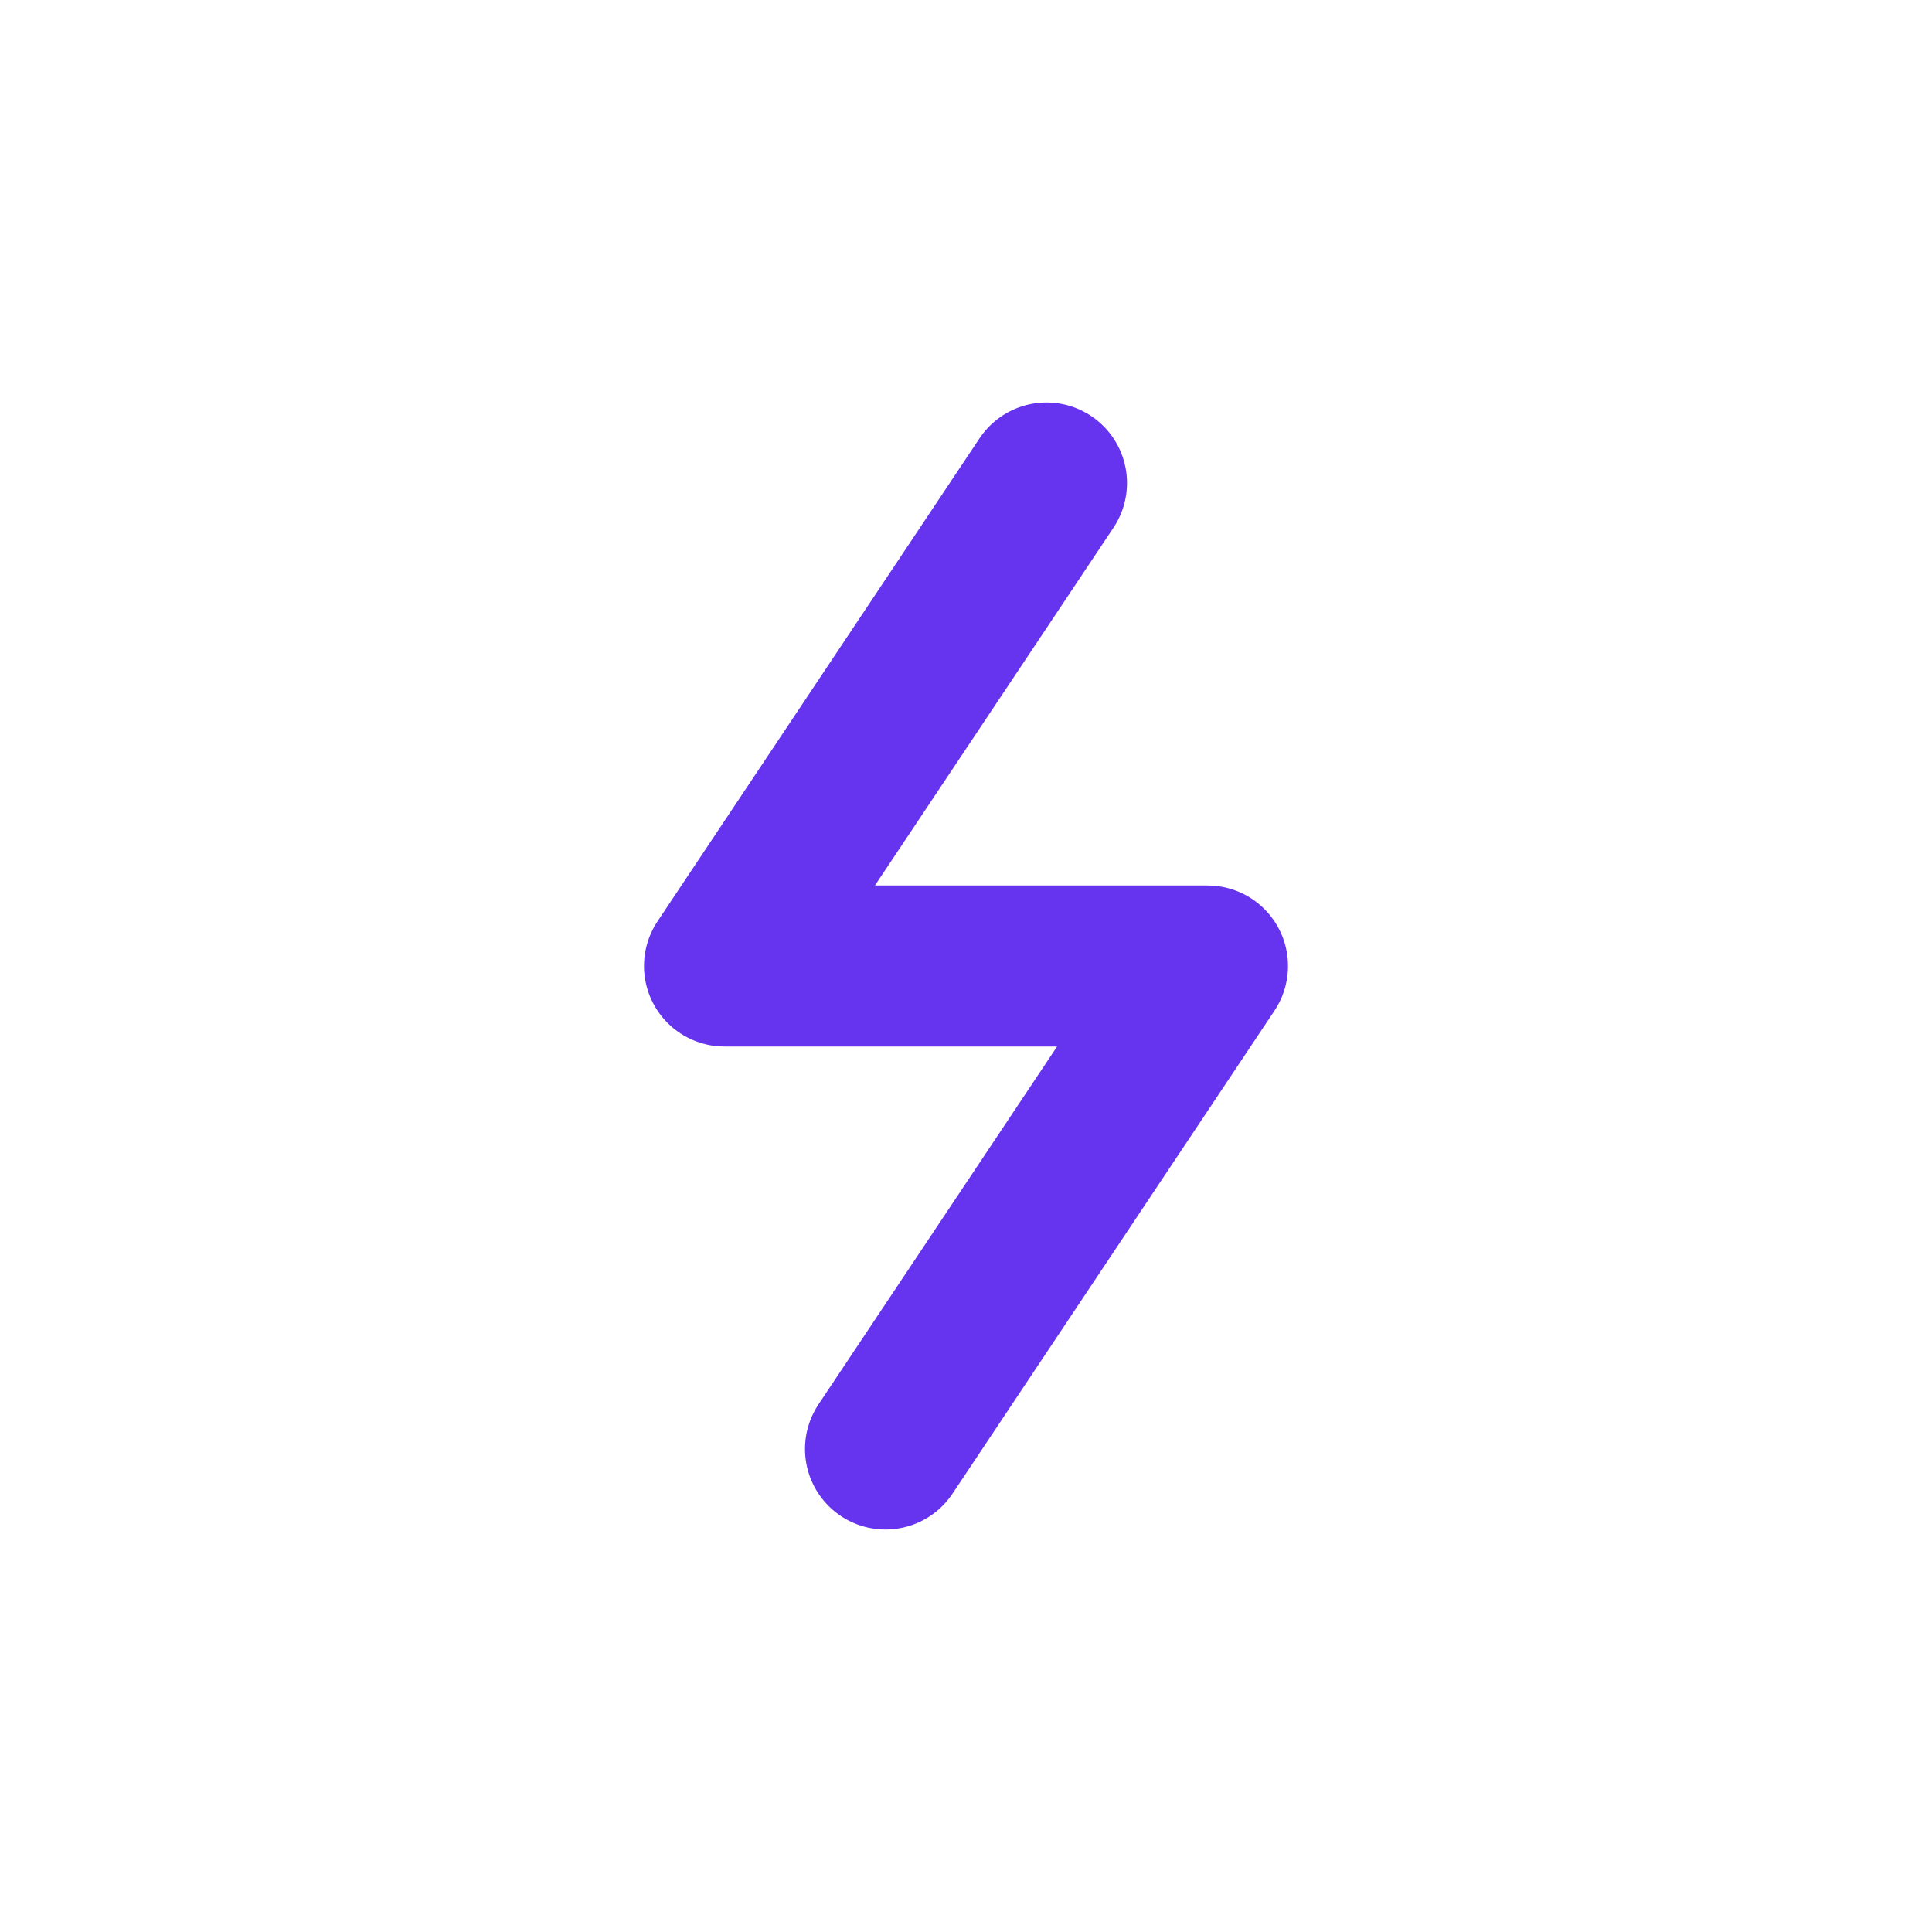
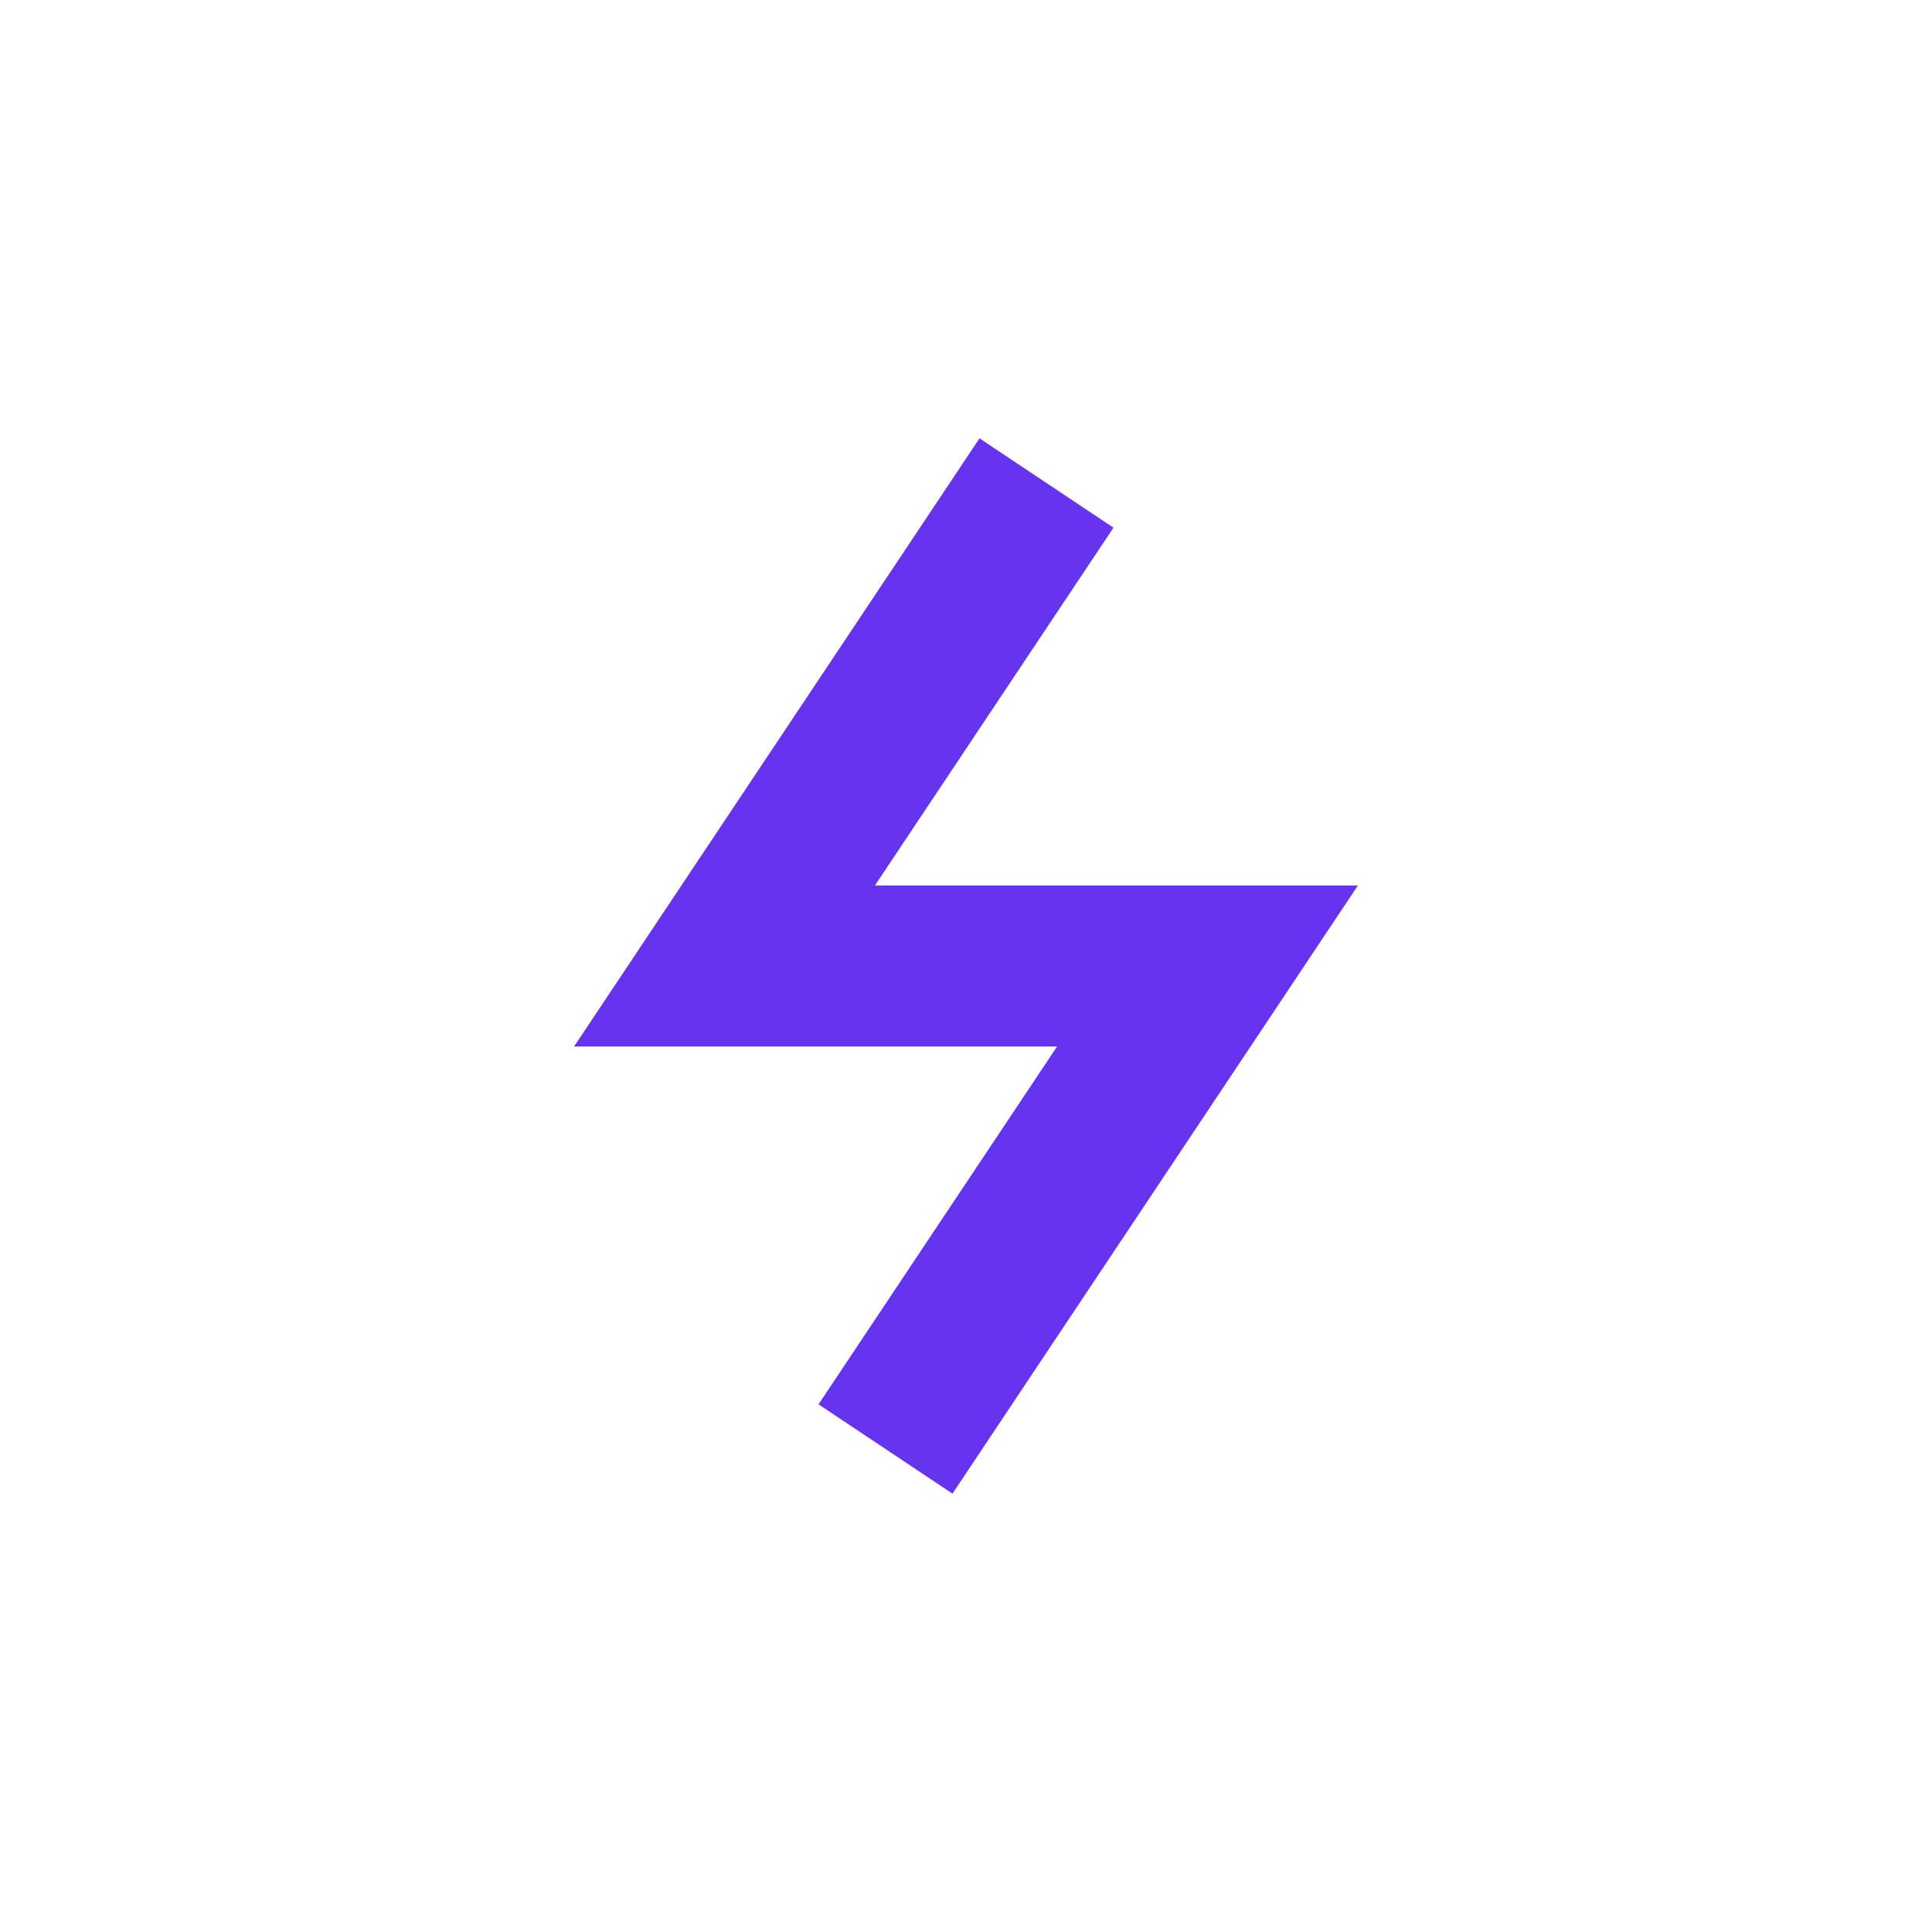
<svg xmlns="http://www.w3.org/2000/svg" width="24" height="24" viewBox="0 0 24 24" fill="none">
-   <path d="M13 6L9 12H15L11 18" stroke="#6633EE" stroke-width="2" stroke-linecap="round" stroke-linejoin="round" />
+   <path d="M13 6L9 12H15L11 18" stroke="#6633EE" stroke-width="2" strokeLinecap="round" strokeLinejoin="round" />
</svg>
